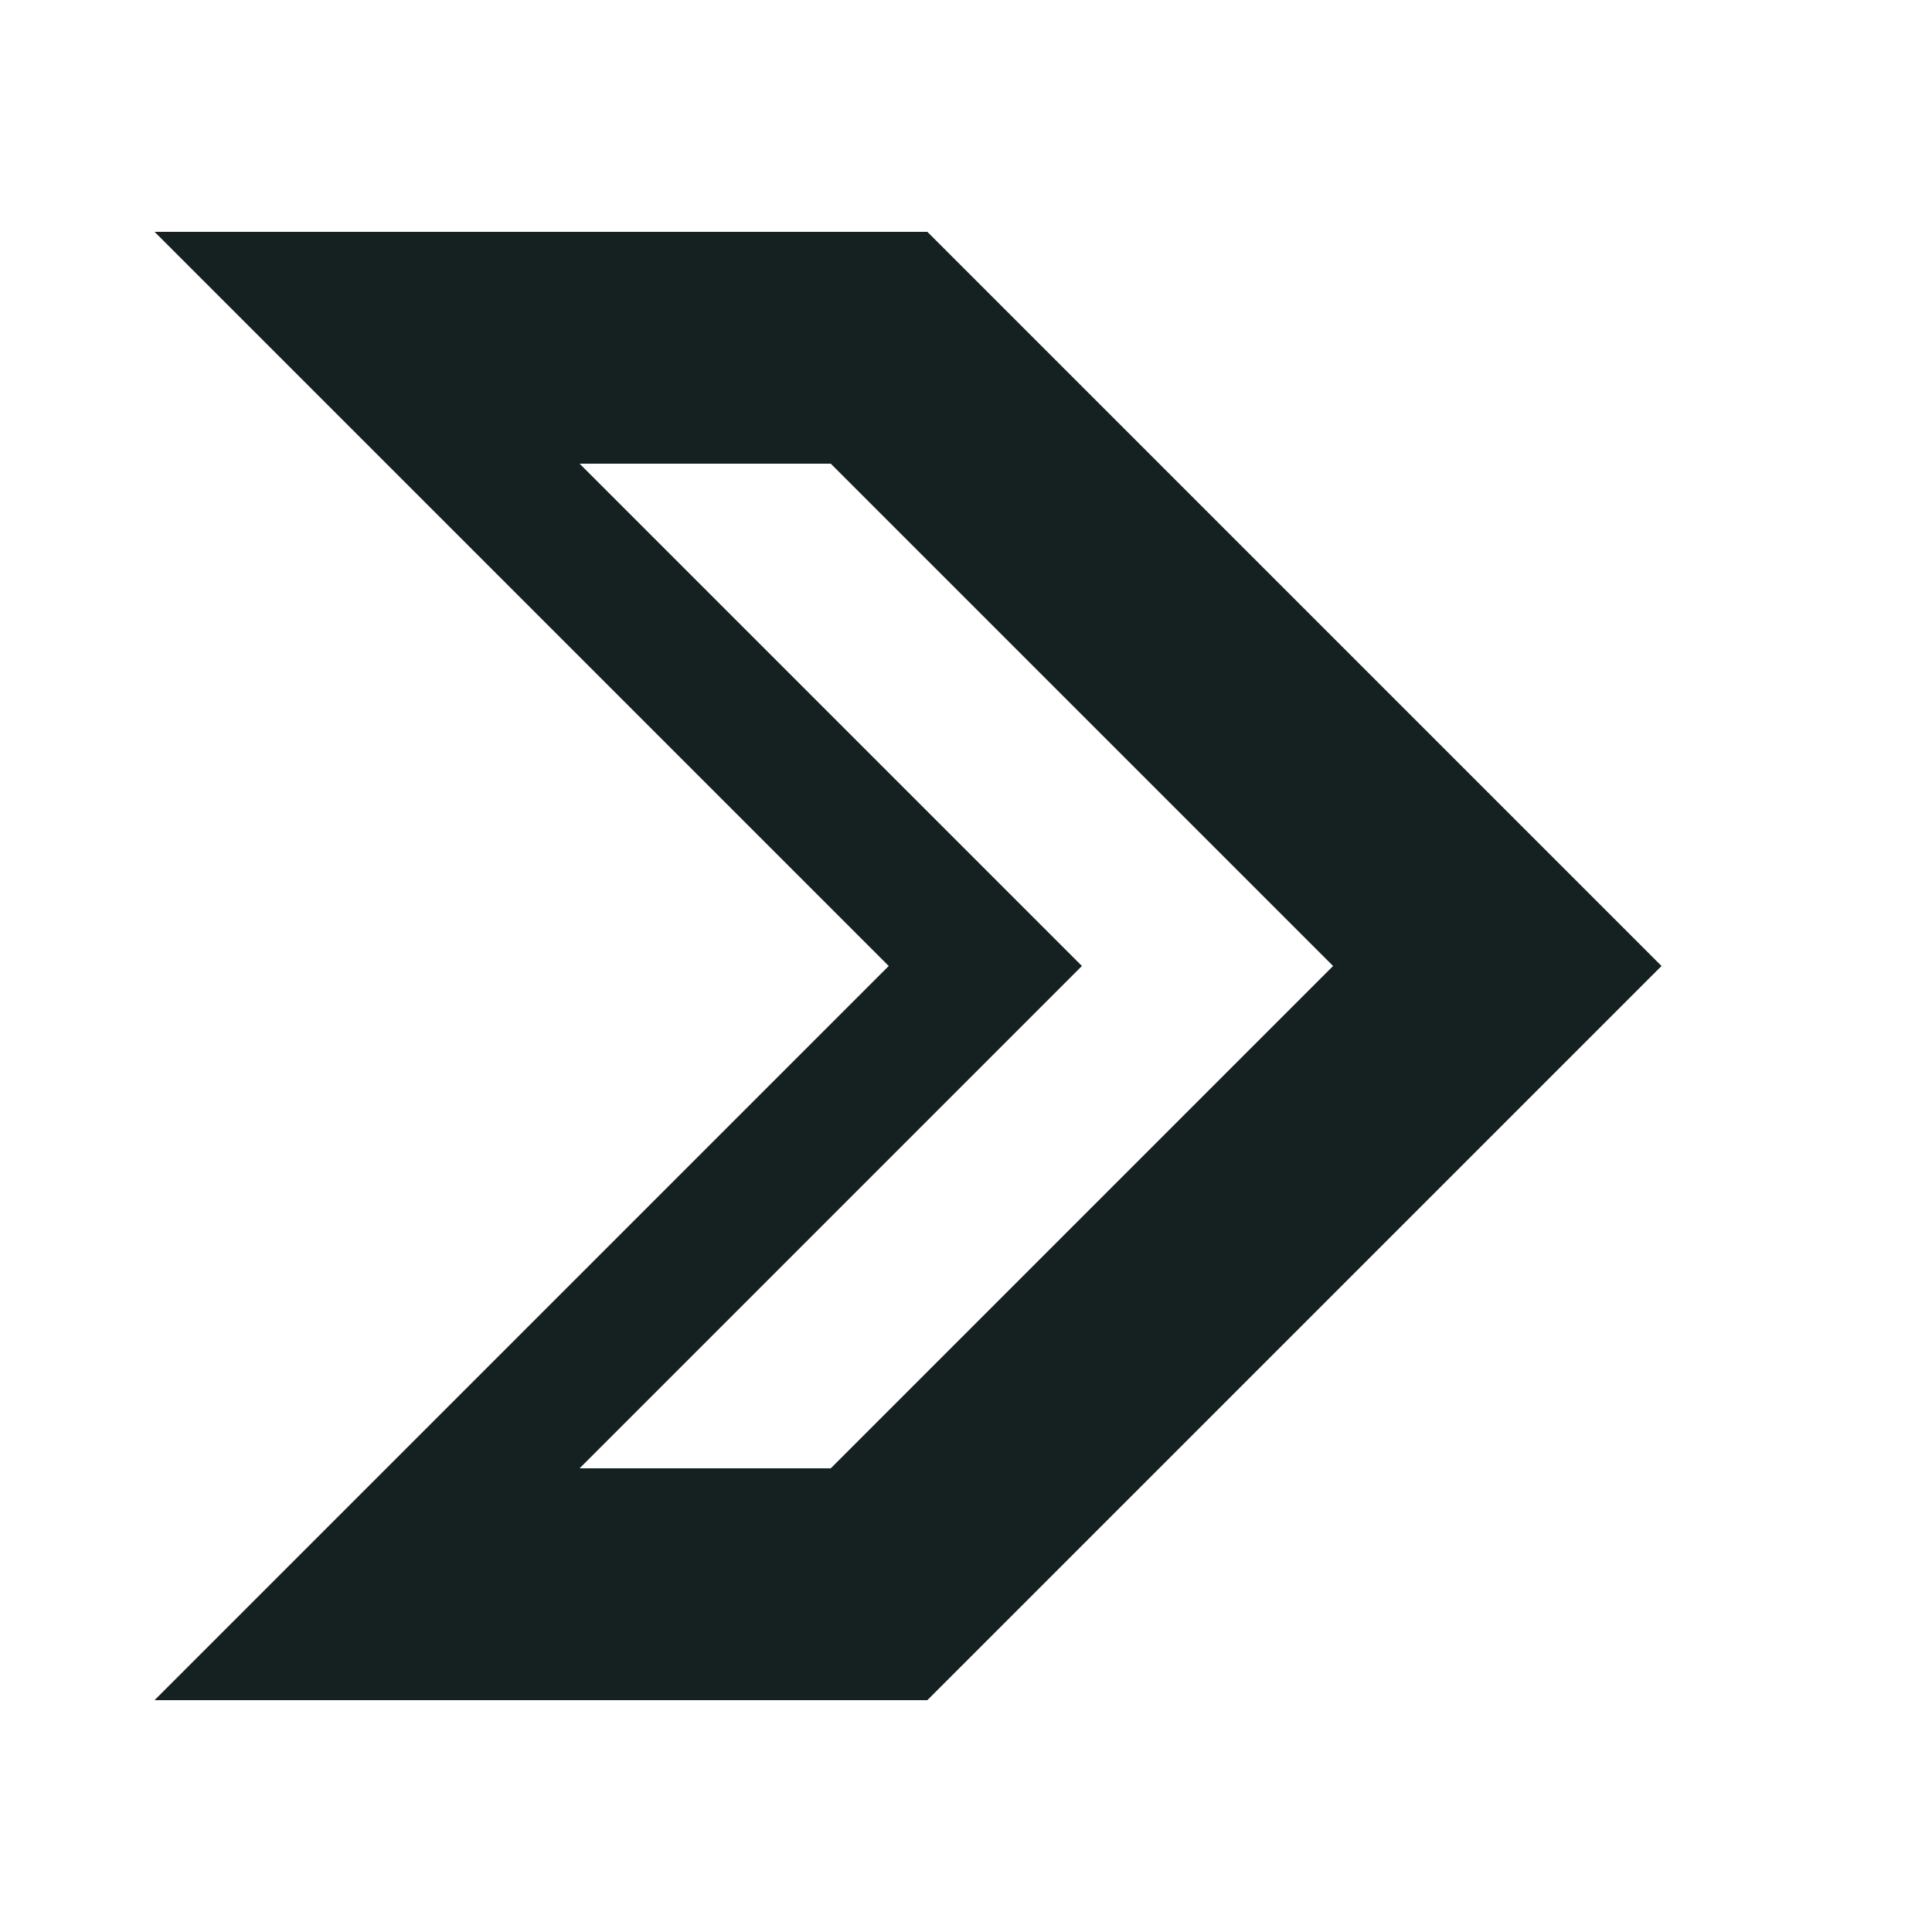
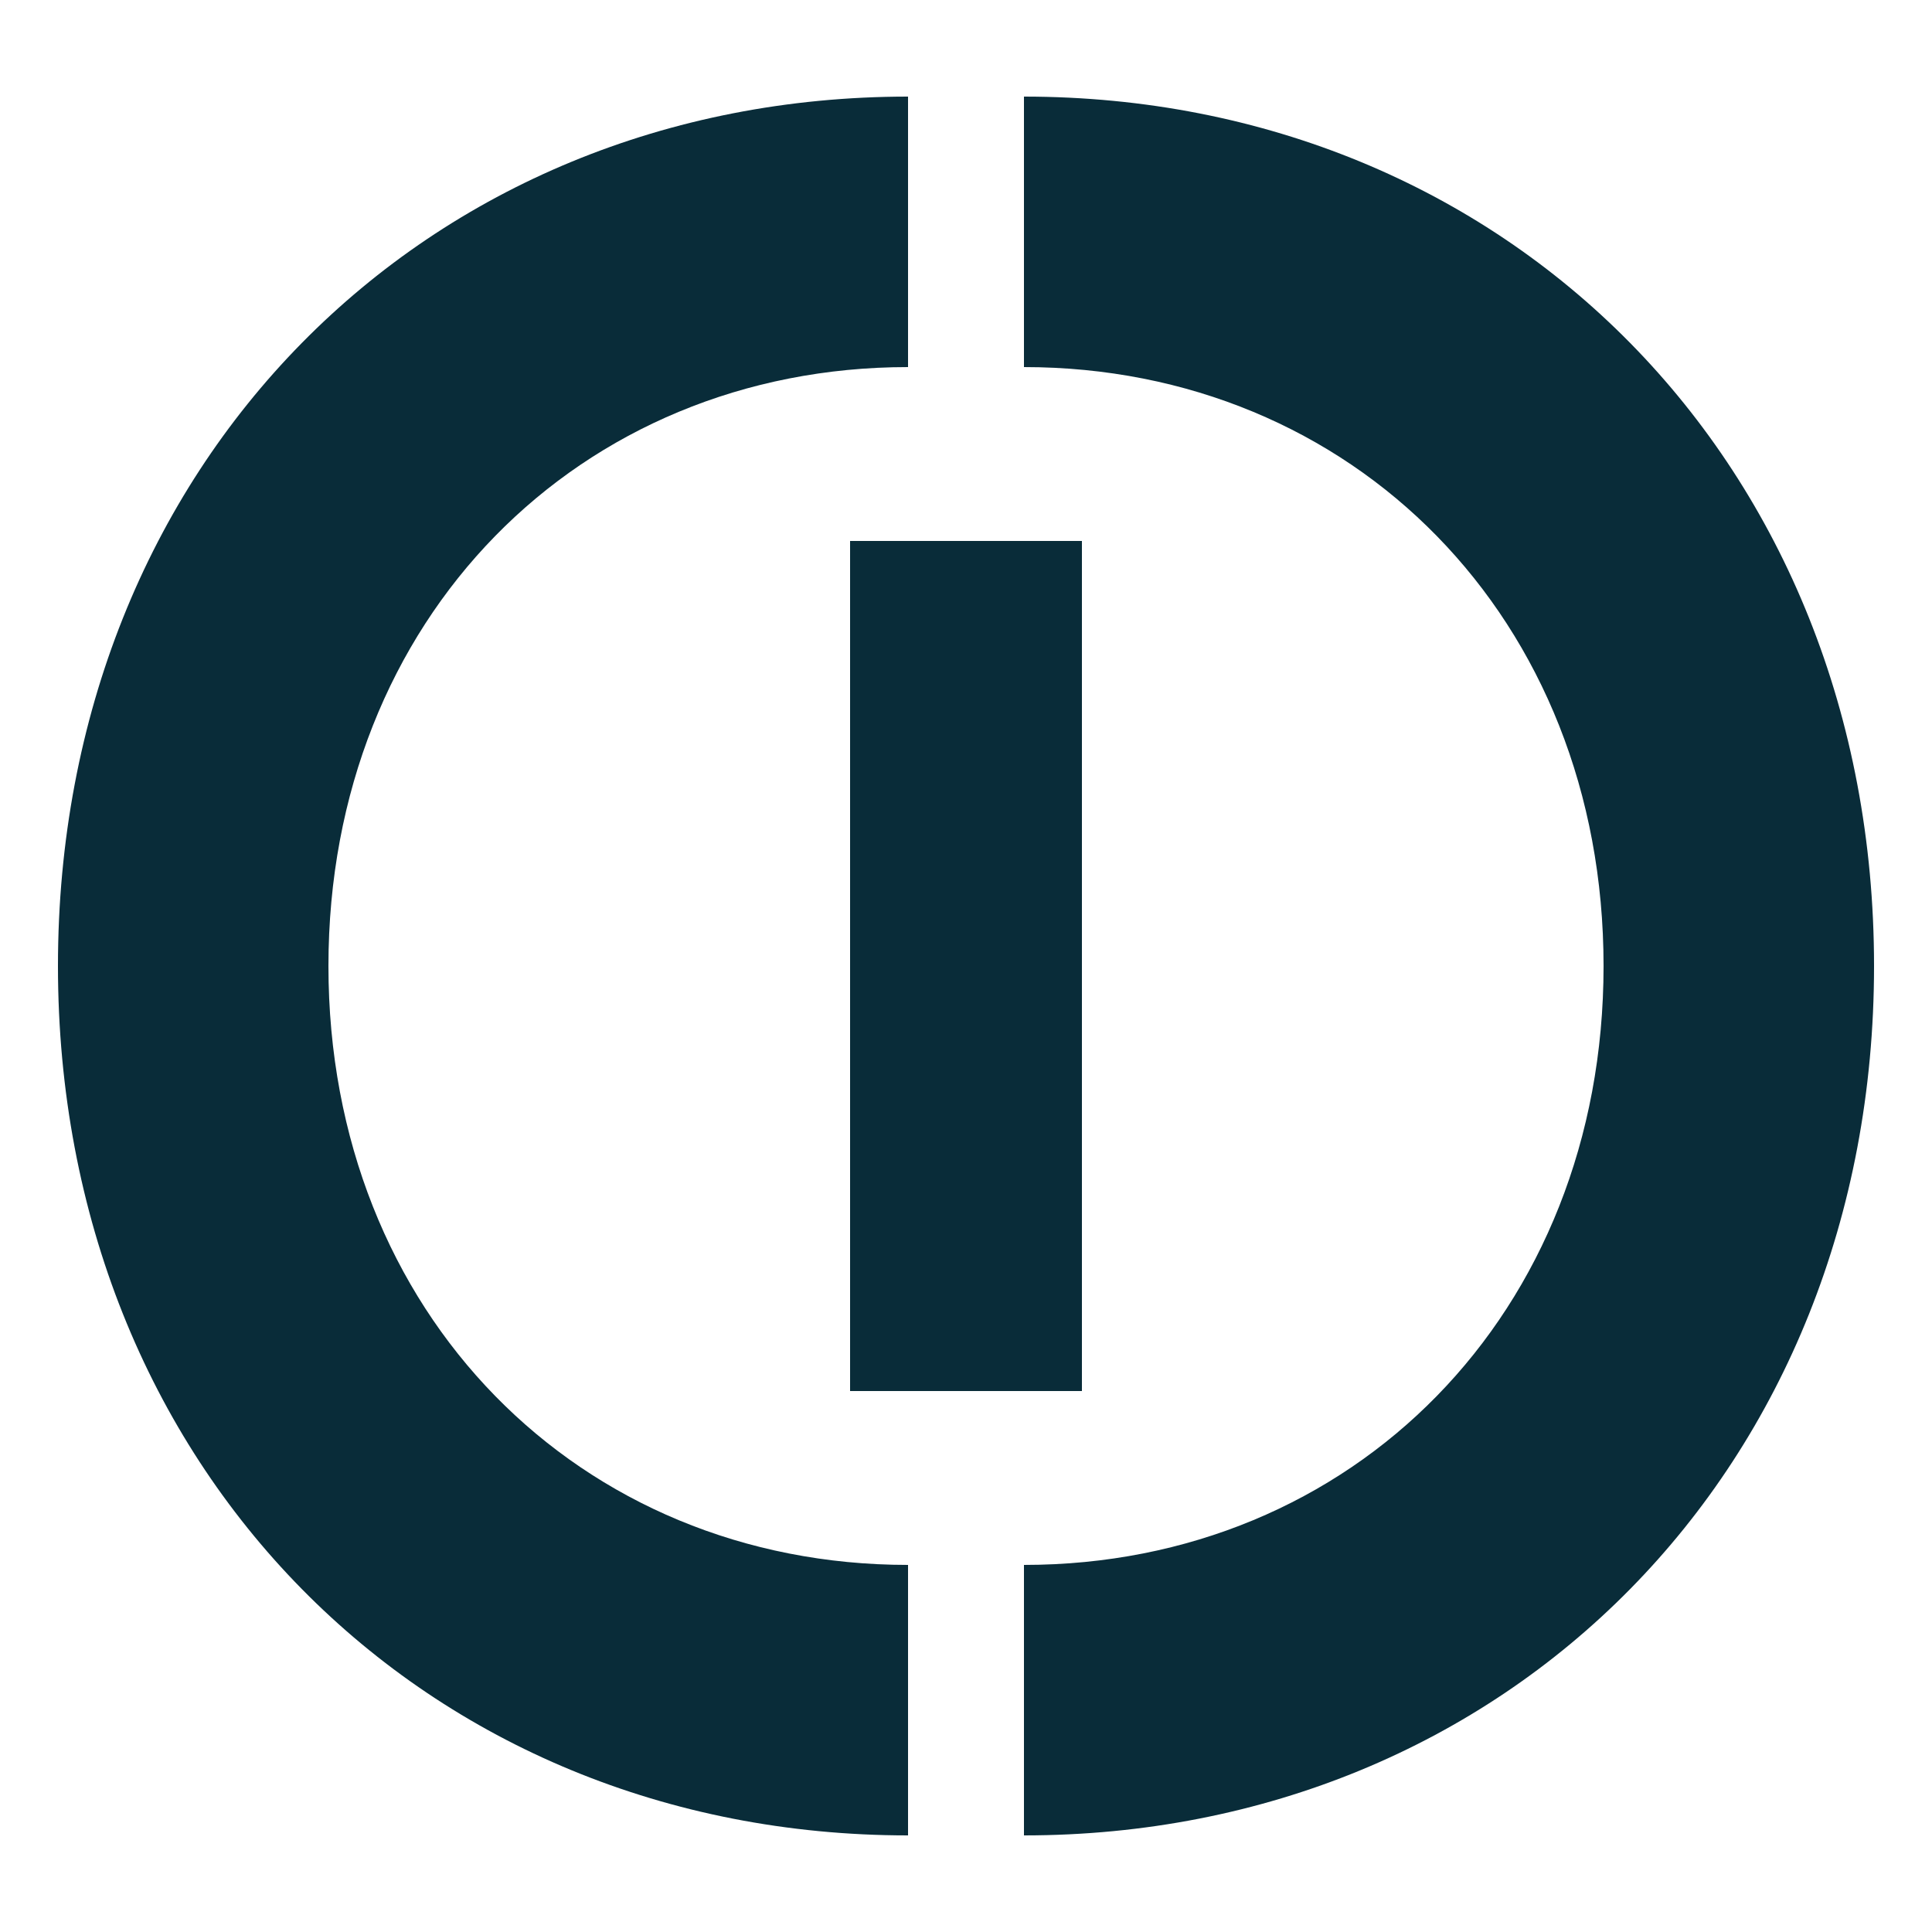
<svg xmlns="http://www.w3.org/2000/svg" viewBox="0 0 100 100" role="img" aria-label="Dreemer">
-   <path d="M8 12H48L86 50L48 88H8L46 50Z M30 24L56 50L30 76H43L69 50L43 24Z" fill="#152020" fill-rule="evenodd" />
+   <path d="M47 5C22 5 3 24 3 50S22 95 47 95V81C30 81 17 68 17 50S30 19 47 19Z M53 5V19C70 19 83 32 83 50S70 81 53 81V95C78 95 97 76 97 50S78 5 53 5Z M44 28H56V72H44Z" fill="#092C39" fill-rule="evenodd" />
</svg>
